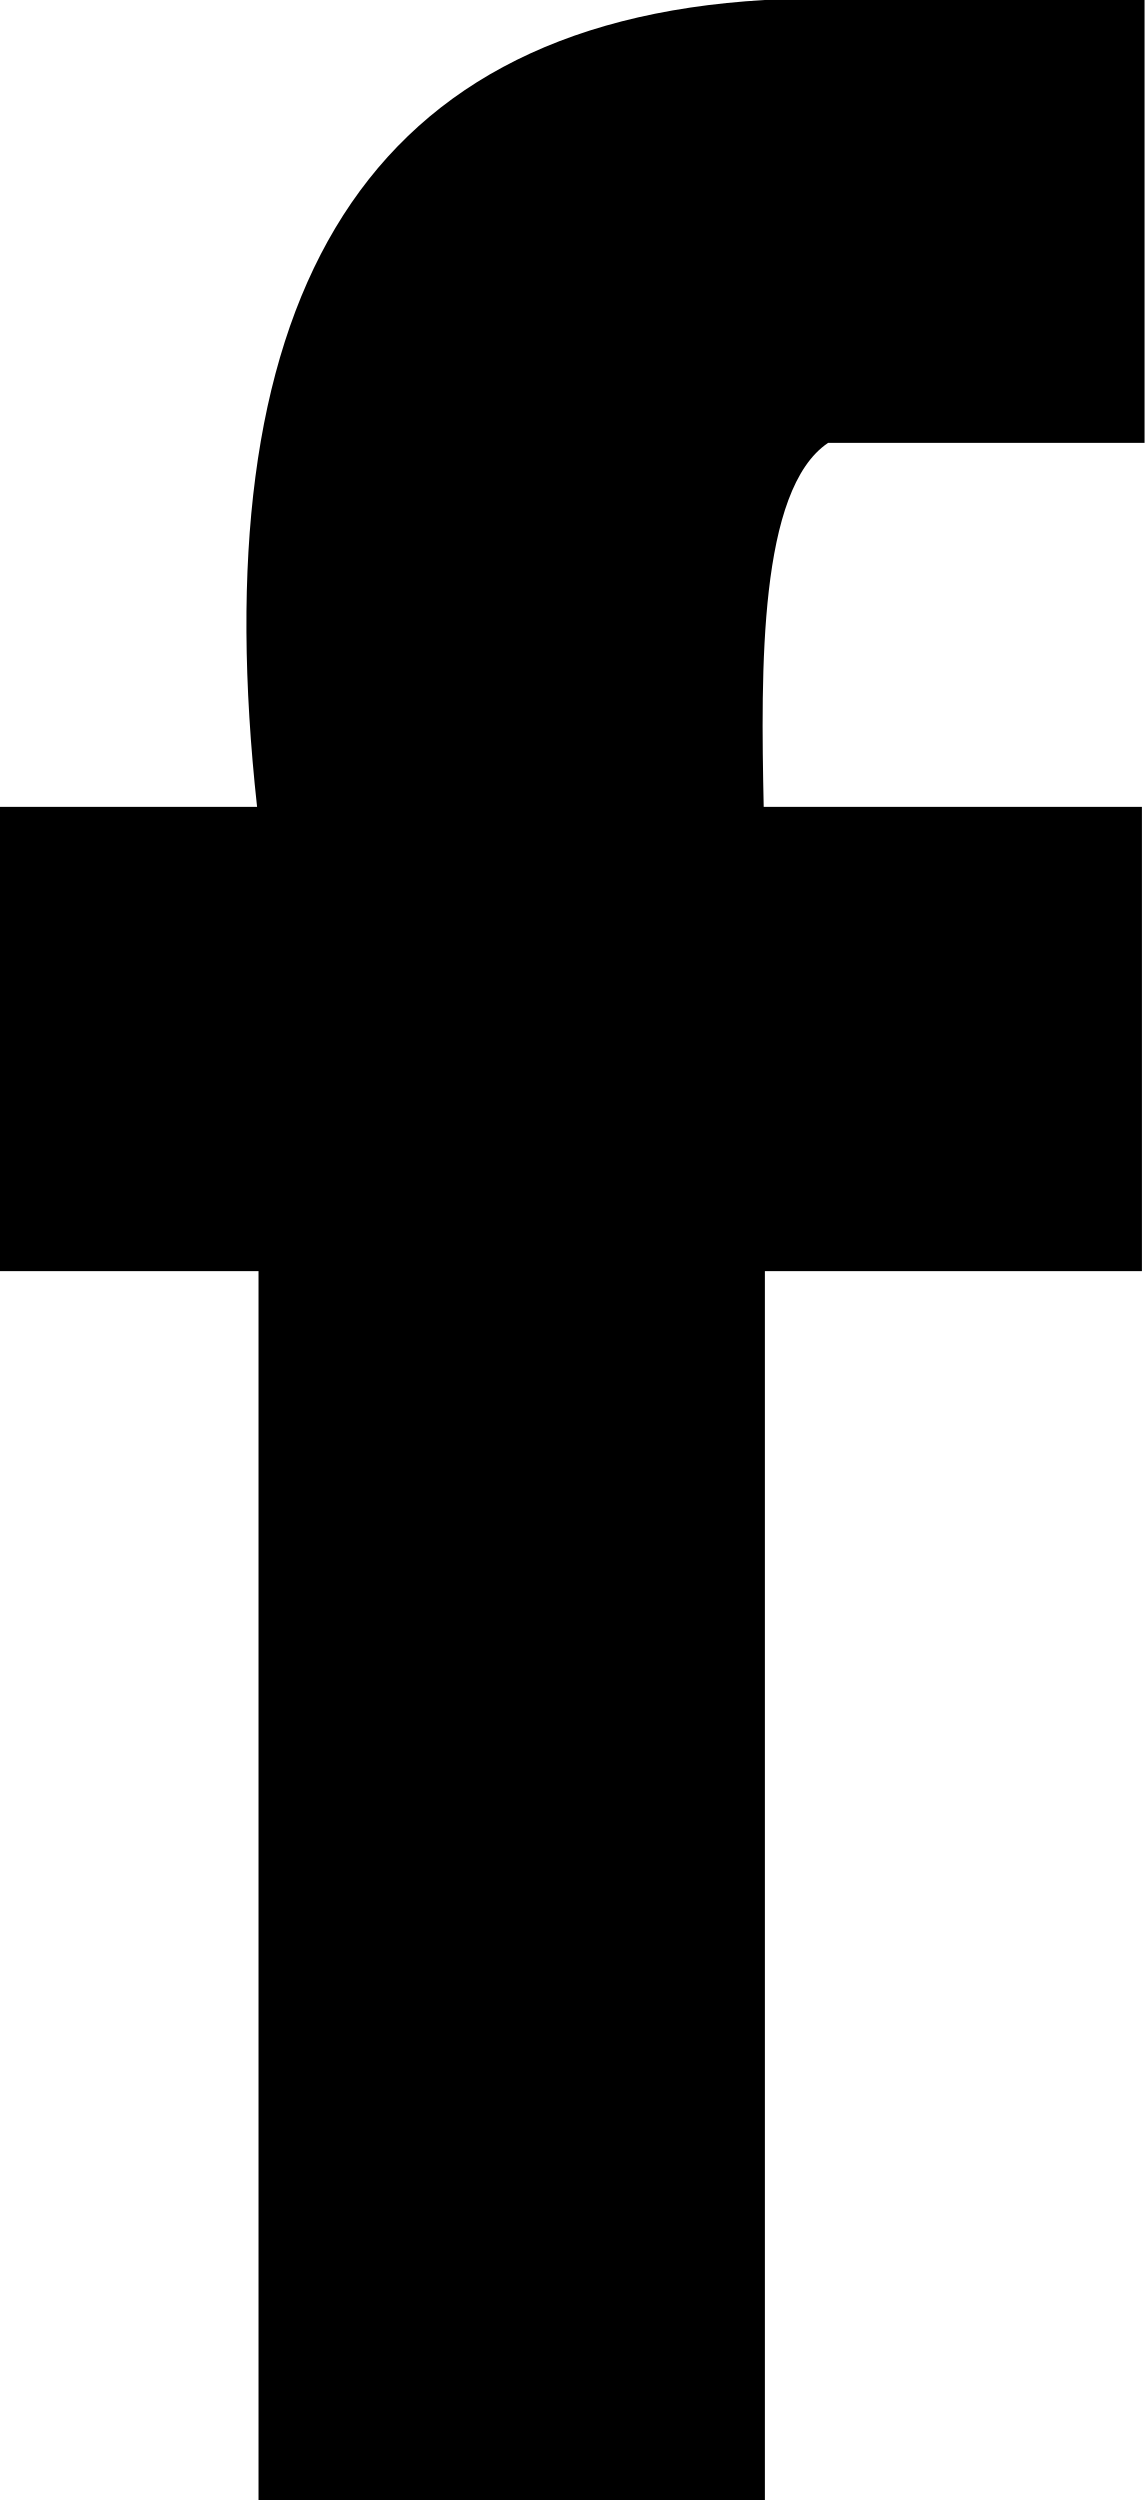
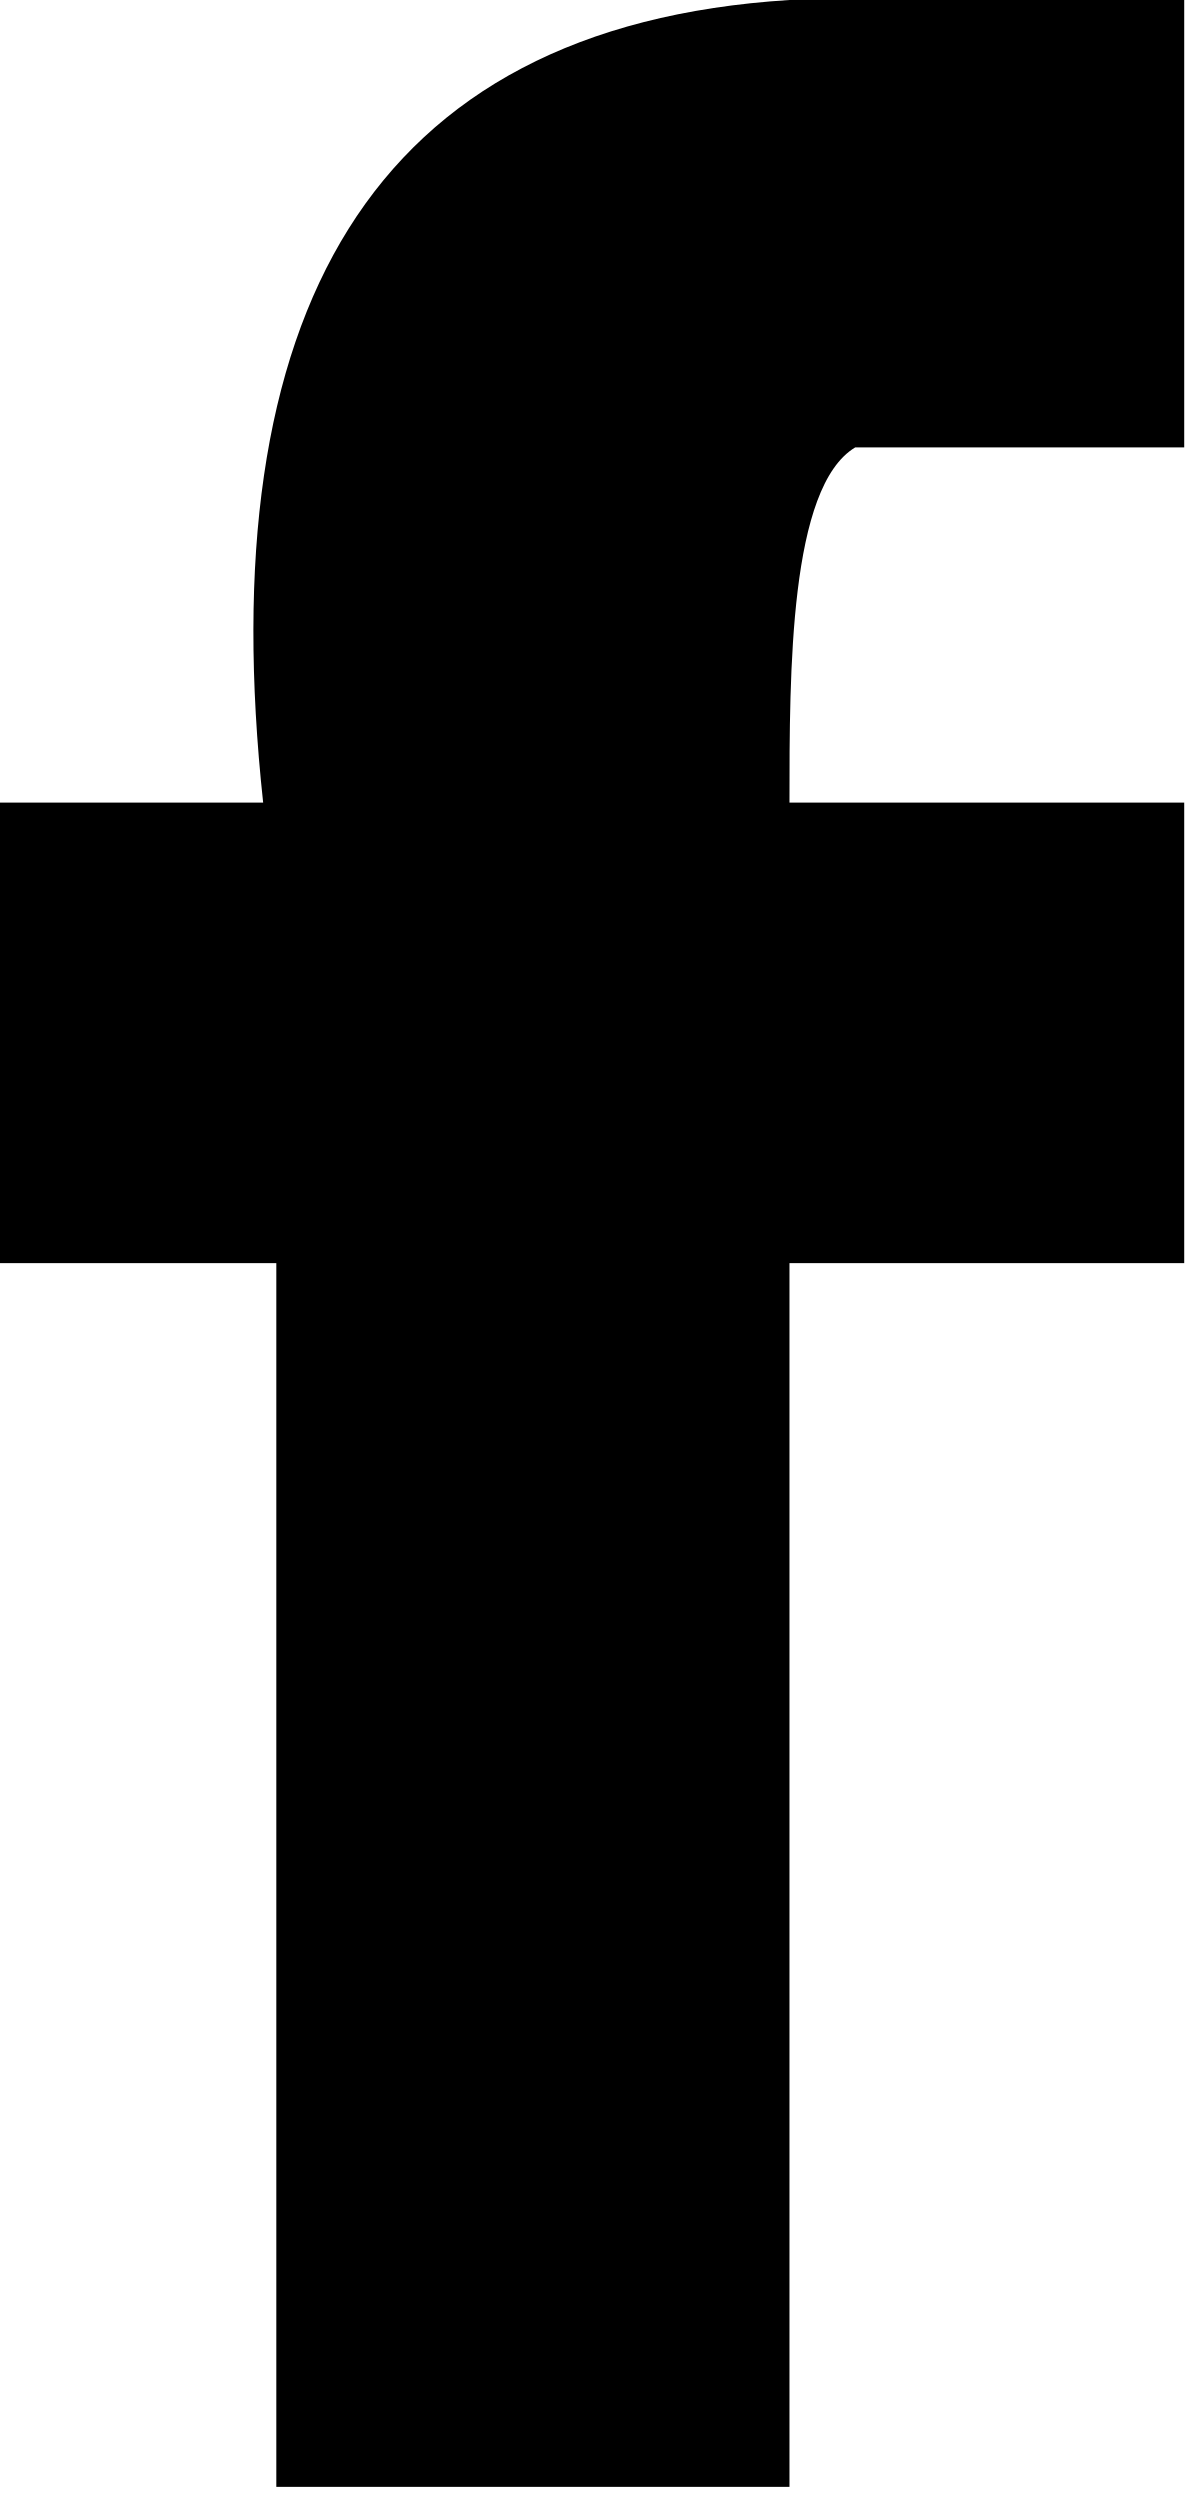
- <svg xmlns="http://www.w3.org/2000/svg" version="1.0" id="Layer_1" x="0px" y="0px" width="8.672px" height="18.944px" viewBox="0 0 8.672 18.944" enable-background="new 0 0 8.672 18.944" xml:space="preserve">
-   <path d="M6.275,3.356c0.799,0,1.599,0,2.398,0c0-1.119,0-2.237,0-3.356c-0.959,0-1.92,0-2.878,0C2.656,0.181,1.54,2.387,1.948,6.114 H0v3.518h1.959c0,3.104,0,6.208,0,9.312c1.279,0,2.559,0,3.837,0c0-3.104,0-6.208,0-9.312h2.857V6.114H5.787 C5.765,5.069,5.75,3.709,6.275,3.356z" />
+ <svg xmlns="http://www.w3.org/2000/svg" version="1.1" id="Layer_1" x="0px" y="0px" width="9px" height="19px" viewBox="0 0 9 19" style="enable-background:new 0 0 9 19;" xml:space="preserve">
+   <path d="M6.5,3.4c0.8,0,1.7,0,2.5,0C9,2.3,9,1.2,9,0C8,0,7,0,6,0C2.8,0.2,1.6,2.4,2,6.1H0v3.5h2.1c0,3.1,0,6.2,0,9.3  c1.3,0,2.7,0,3.9,0c0-3.1,0-6.2,0-9.3h3V6.1H6C6,5.1,6,3.7,6.5,3.4z" />
</svg>
